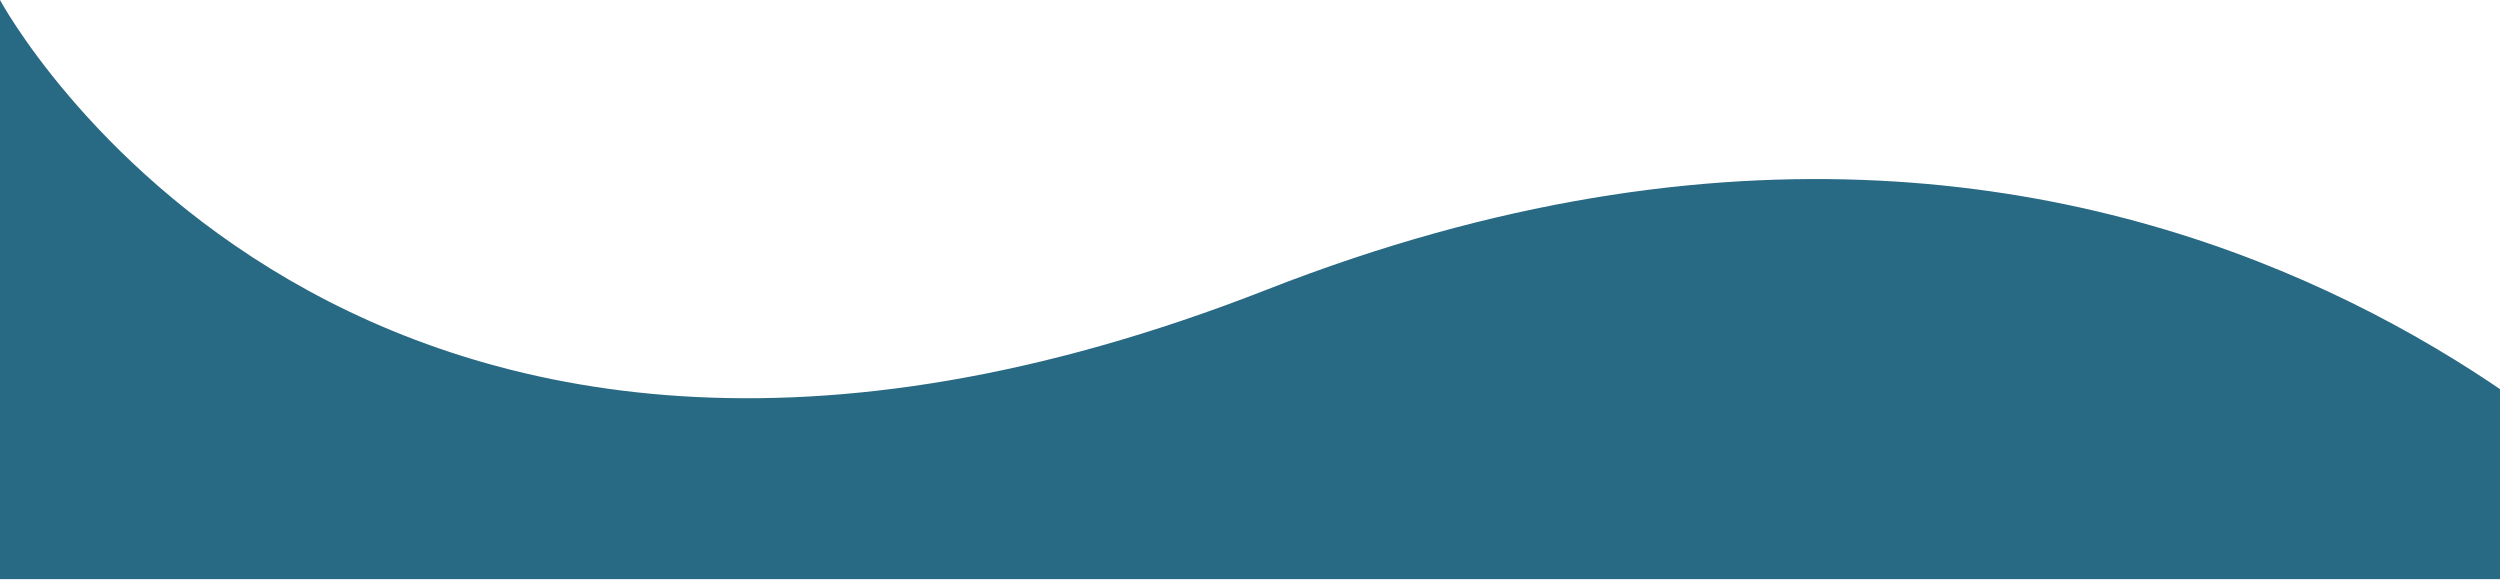
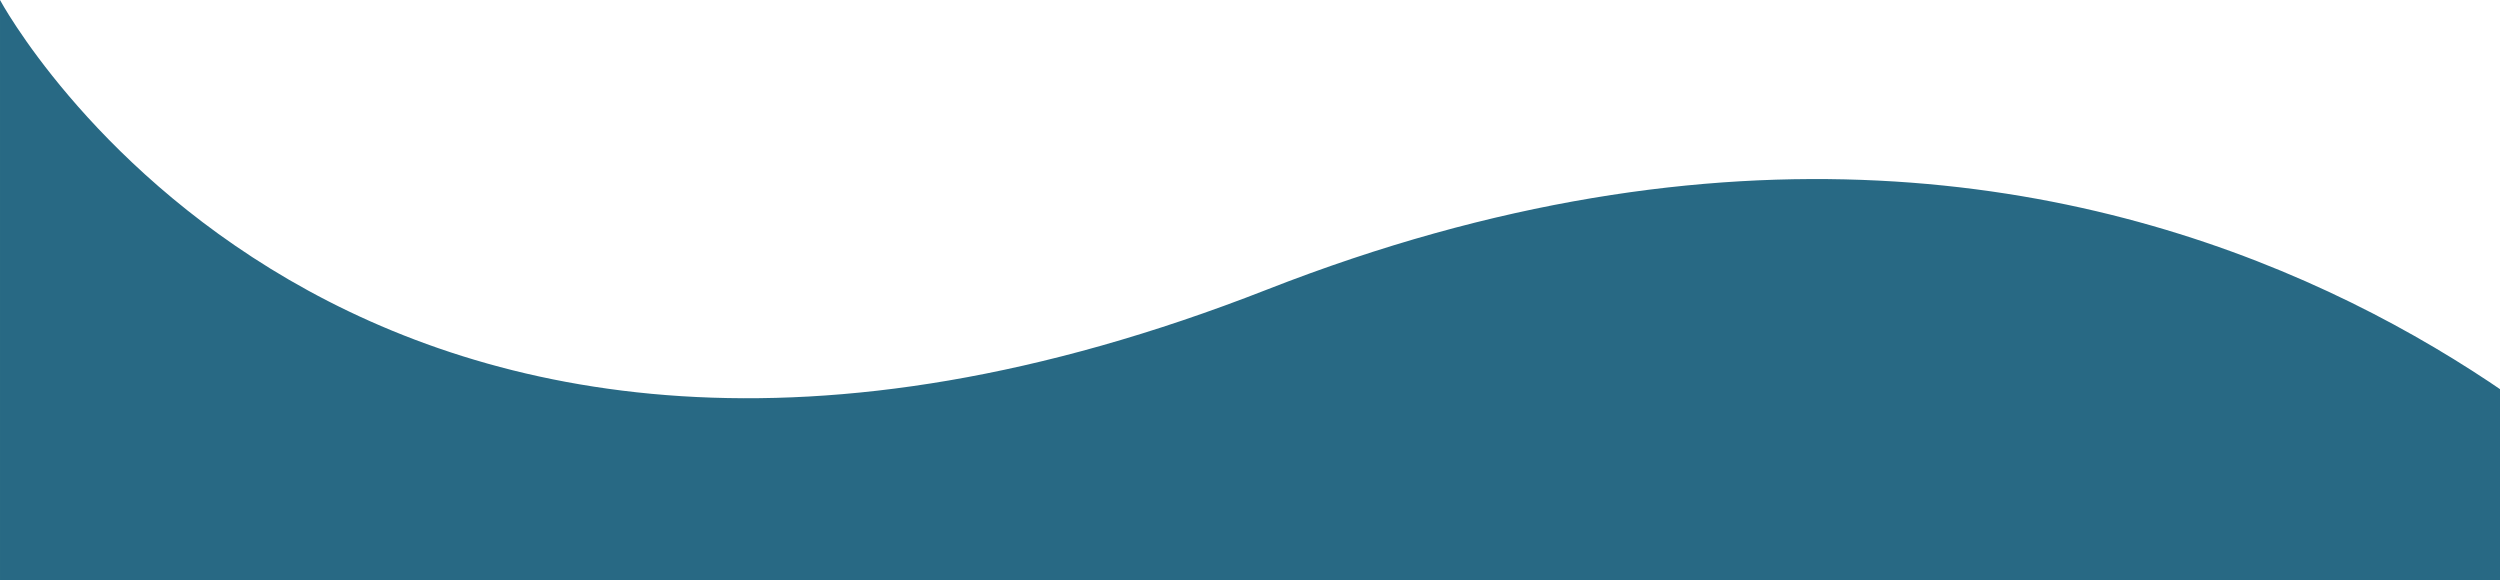
- <svg xmlns="http://www.w3.org/2000/svg" width="2560" height="593" viewBox="0 0 2560 593" version="1.1" id="svg69">
-   <defs id="defs65">
-     <clipPath id="clip-curve">
-       <rect width="2560" height="593" id="rect62" />
-     </clipPath>
-   </defs>
-   <g id="curve" clip-path="url(#clip-curve)" style="fill:#286984;fill-opacity:1">
-     <path id="foreground-curve-white" d="M13314.5,1284.528s356.72,665.074,1297.3,296.564,1468.515,280.543,1468.515,280.543v221.17H13314.5Z" transform="translate(-13314.497 -1284.529)" opacity="1" style="fill:#286984;fill-opacity:1" />
-   </g>
+ <svg xmlns="http://www.w3.org/2000/svg" viewBox="0 0 2560 593" version="1.1">
+   <path d="M13314.5,1284.528s356.72,665.074,1297.3,296.564,1468.515,280.543,1468.515,280.543v221.17H13314.5Z" transform="translate(-13314.497 -1284.529)" style="fill:#286984" />
</svg>
